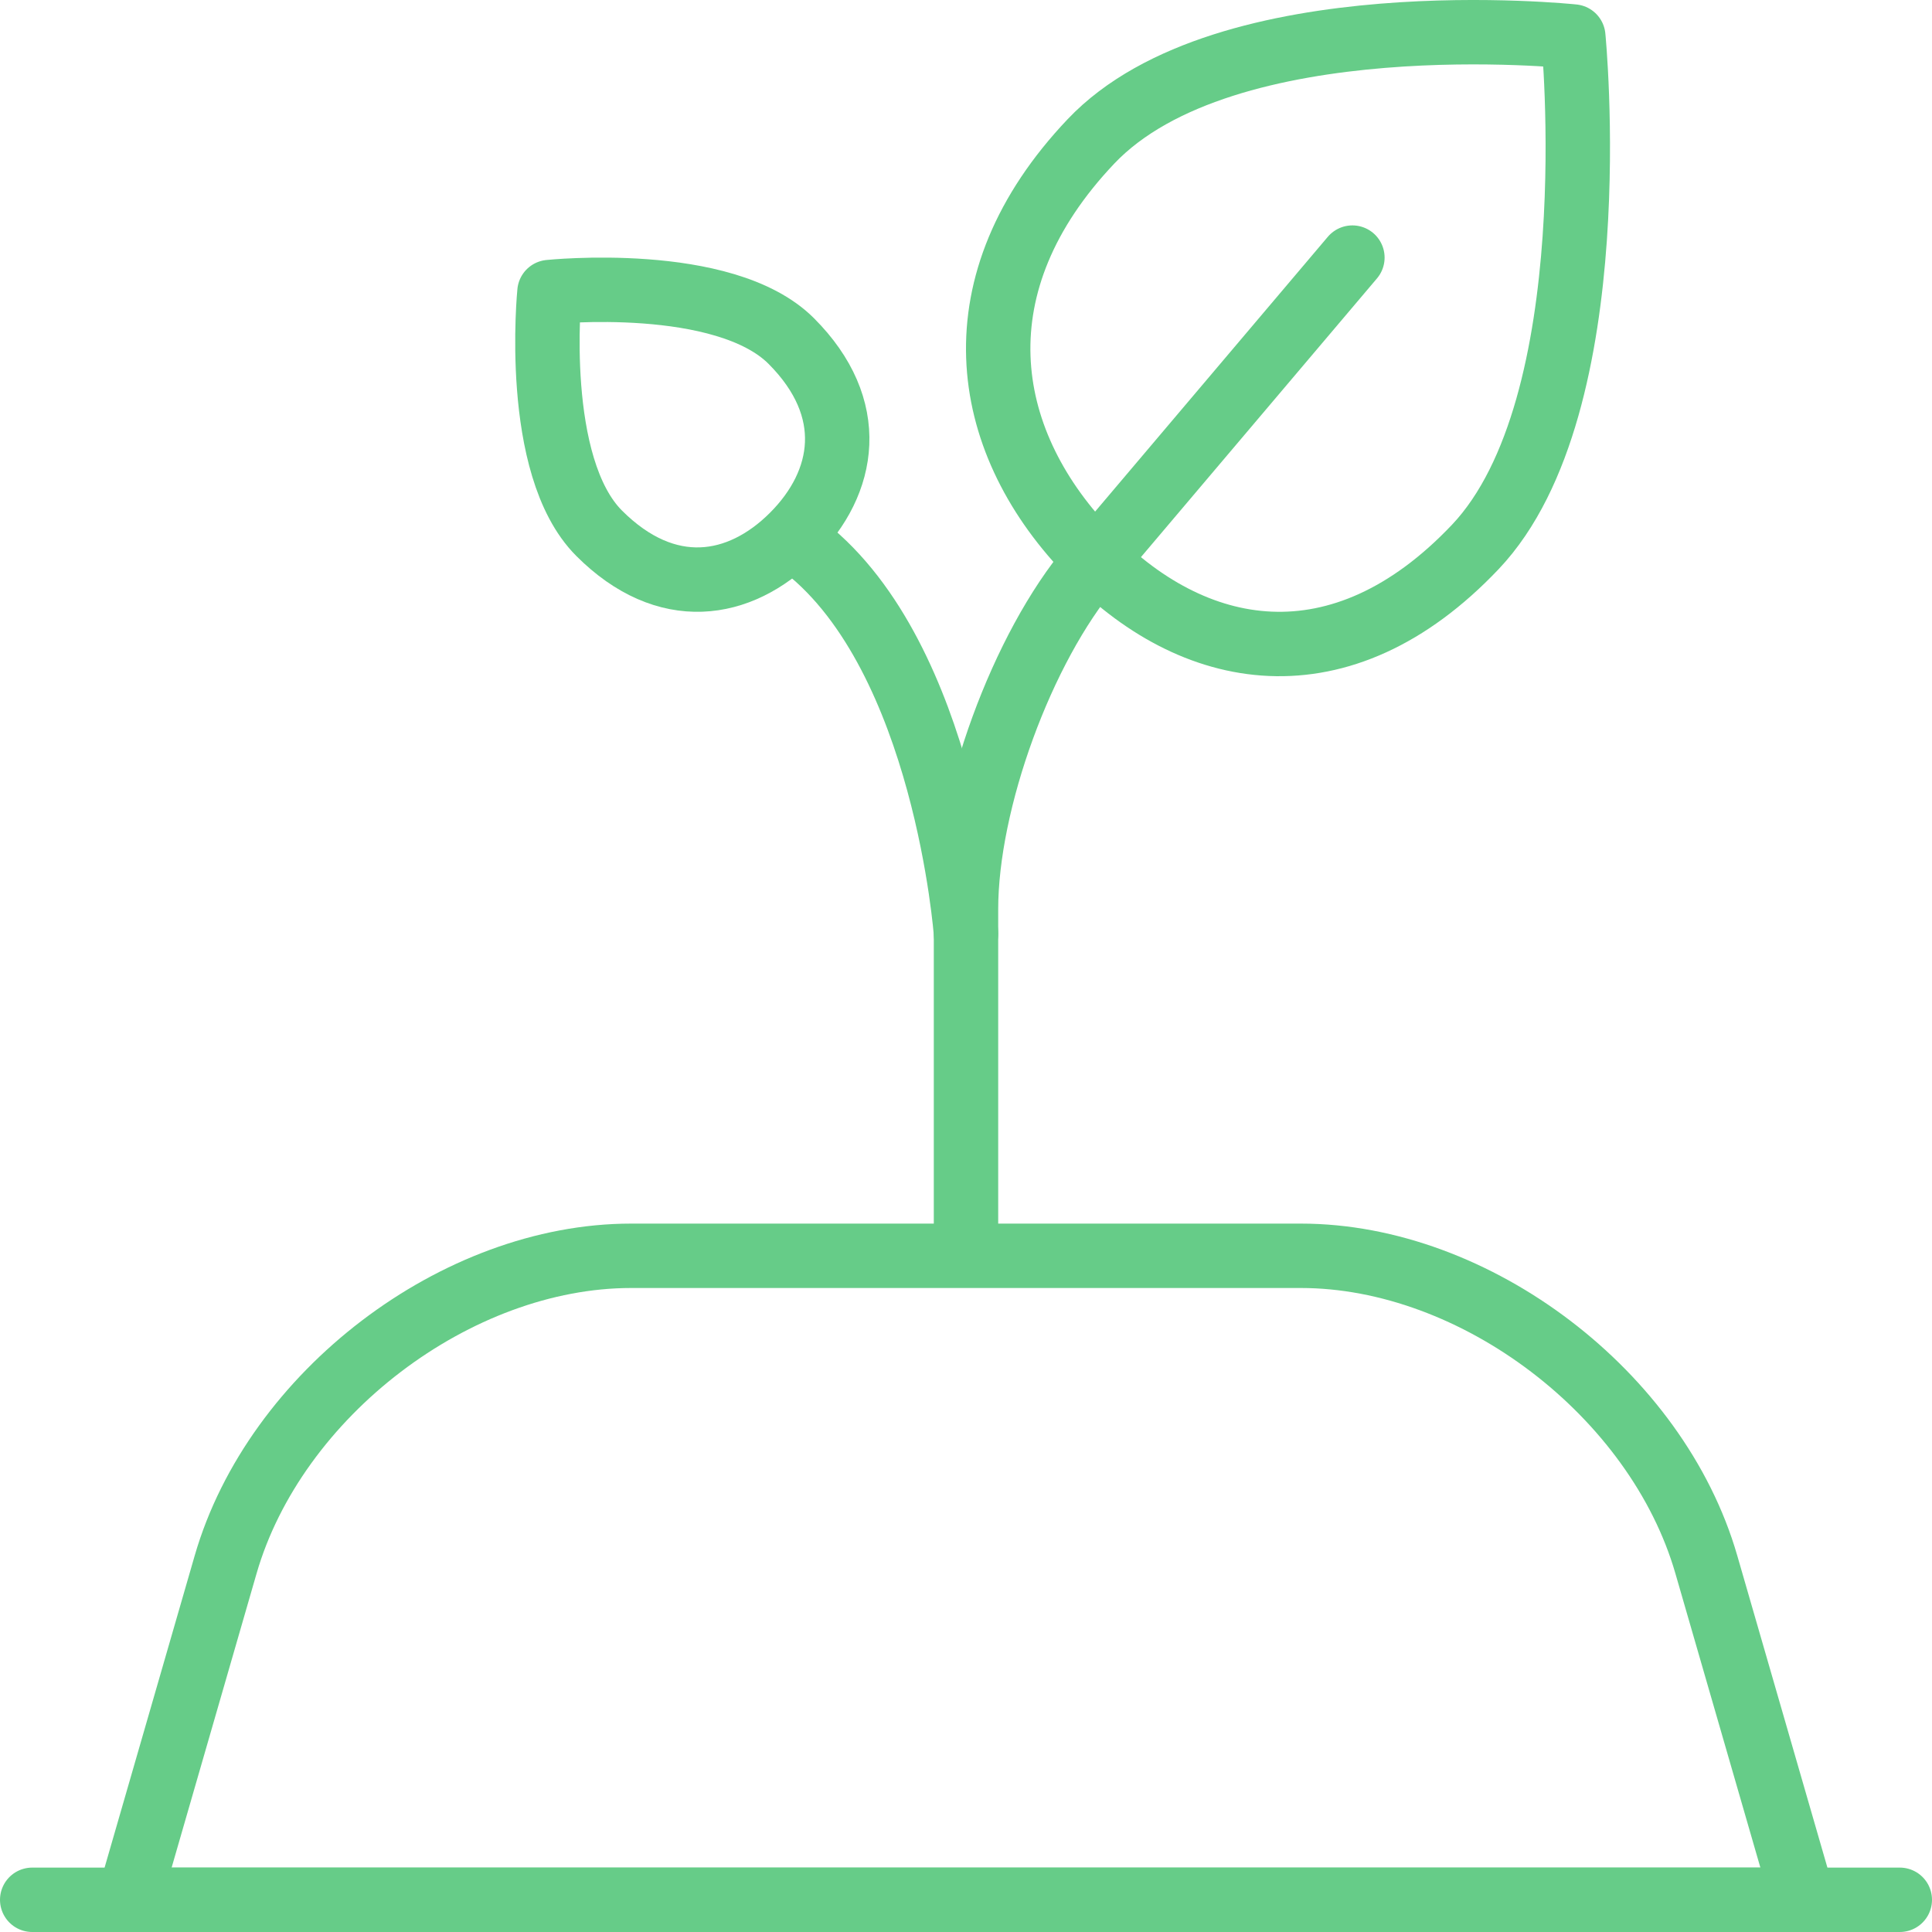
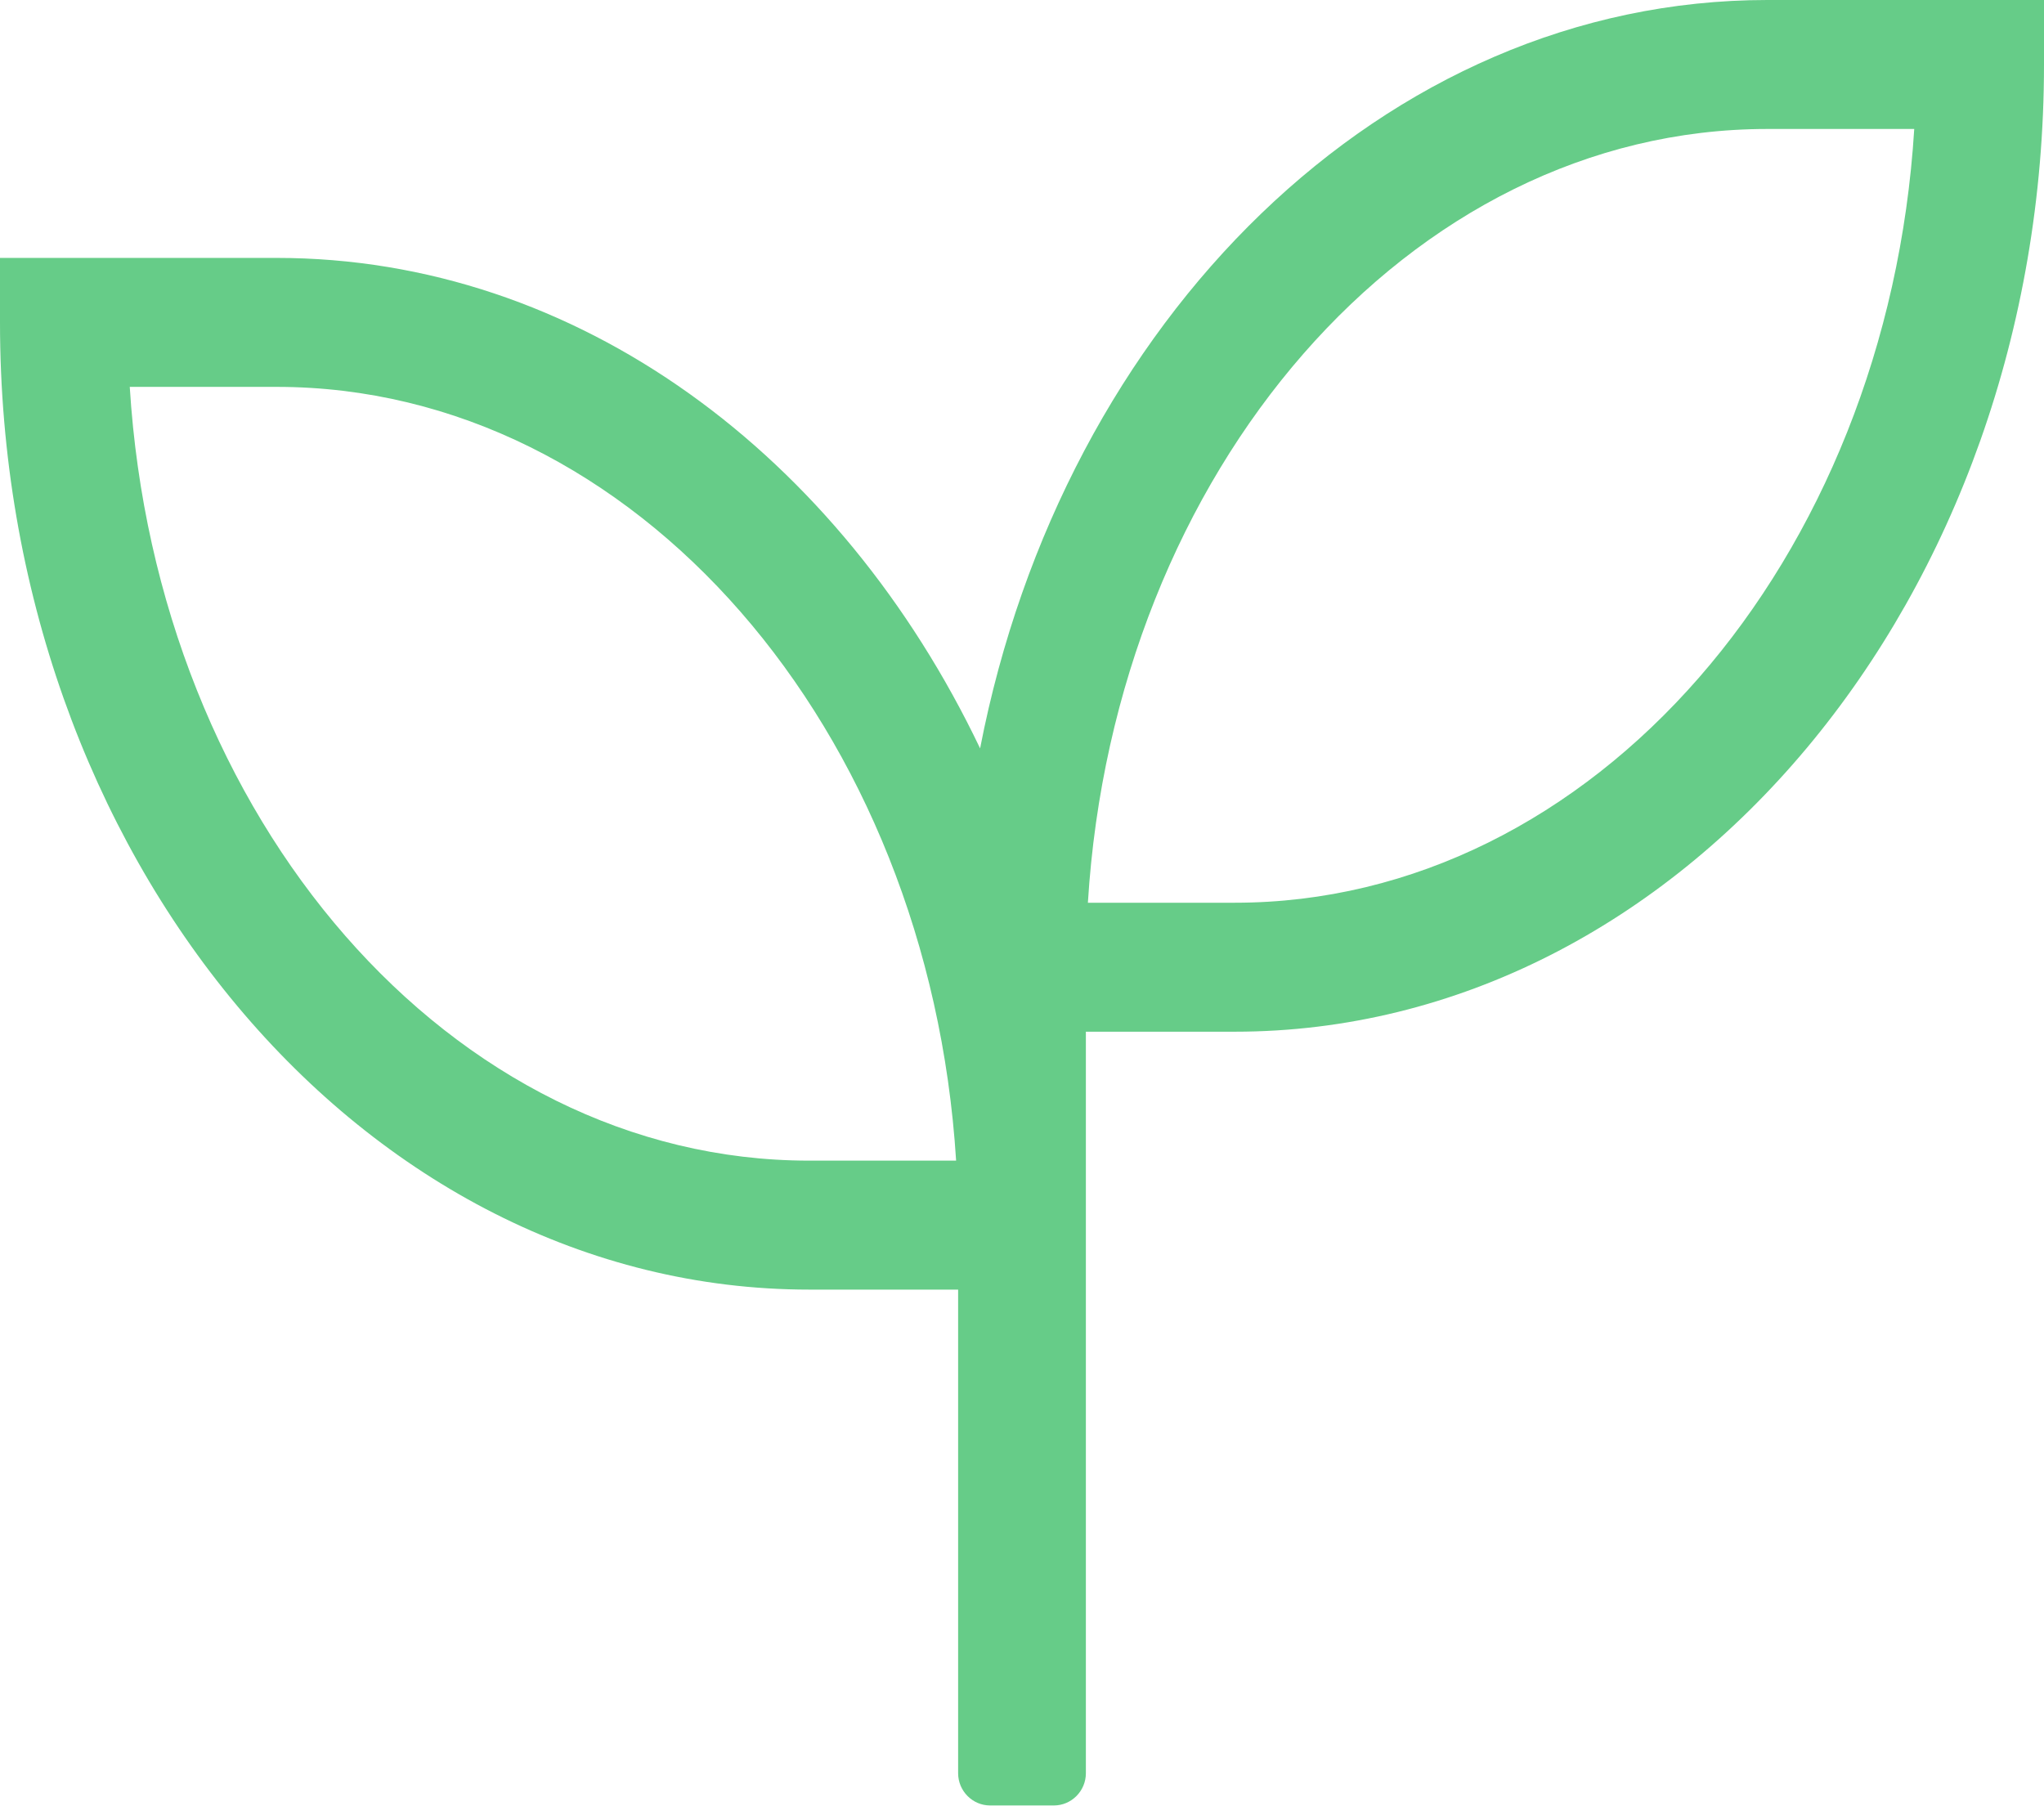
- <svg xmlns="http://www.w3.org/2000/svg" viewBox="0 0 60 60" version="1.1" preserveAspectRatio="xMinYMin meet">
-   <g stroke="none" stroke-width="1" fill="none" fill-rule="evenodd" stroke-linecap="round" stroke-linejoin="round">
-     <path d="M1,59 L59,59" stroke="#66CC88" stroke-width="2" />
-     <path d="M33.738,17.086 C37.04,20.569 41.641,21.391 45.817,16.986 C49.993,12.581 48.86,1.134 48.86,1.134 C48.86,1.134 38.054,-0.012 33.879,4.393 C29.703,8.797 30.436,13.603 33.738,17.086 Z" stroke="#66CC88" stroke-width="2" />
-     <path d="M24.62,16.631 C26.27,14.98 26.659,12.679 24.573,10.591 C22.486,8.504 17.064,9.07 17.064,9.07 C17.064,9.07 16.521,14.473 18.607,16.561 C20.694,18.649 22.97,18.282 24.62,16.631 Z" stroke="#66CC88" stroke-width="2" />
-     <path d="M30,29 C30,29 29.372,20.442 25,17" stroke="#66CC88" stroke-width="2" />
-     <path d="M30,38 L30,28.234 C30,24.885 31.745,20.11 33.904,17.56 L42,8" stroke="#66CC88" stroke-width="2" />
-     <path d="M7.007,48.59 C8.537,43.294 14.173,39 19.6,39 L40.399,39 C45.824,39 51.462,43.29 52.992,48.59 L56,59 L4,59 L7.007,48.59 Z" stroke="#66CC88" stroke-width="2" />
+ <svg xmlns="http://www.w3.org/2000/svg" width="60px" height="53px" viewBox="0 0 60 53" version="1.1">
+   <g id="Page-1" stroke="none" stroke-width="1" fill="none" fill-rule="evenodd">
+     <g id="Desktop-HD" transform="translate(-164, -711)" fill="#66CC88" fill-rule="nonzero">
+       <path d="M215.879,711 C204.641,711 195.207,720.393 192.77,732.969 C188.668,724.38 180.969,718.571 172.121,718.571 L164,718.571 L164,720.464 C164,736.116 174.652,748.857 187.754,748.857 L192.125,748.857 L192.125,763.054 C192.125,763.574 192.547,764 193.062,764 L194.938,764 C195.453,764 195.875,763.574 195.875,763.054 L195.875,741.286 L200.246,741.286 C213.348,741.286 224,728.544 224,712.893 L224,711 L215.879,711 Z M187.754,745.071 C177.242,745.071 168.594,735.039 167.809,722.357 L172.121,722.357 C182.633,722.357 191.27,732.389 192.066,745.071 L187.754,745.071 Z M200.246,737.5 L195.934,737.5 C196.719,724.818 205.367,714.786 215.879,714.786 L220.191,714.786 C219.406,727.468 210.758,737.5 200.246,737.5 L200.246,737.5 Z" id="leaves" />
+     </g>
  </g>
</svg>
